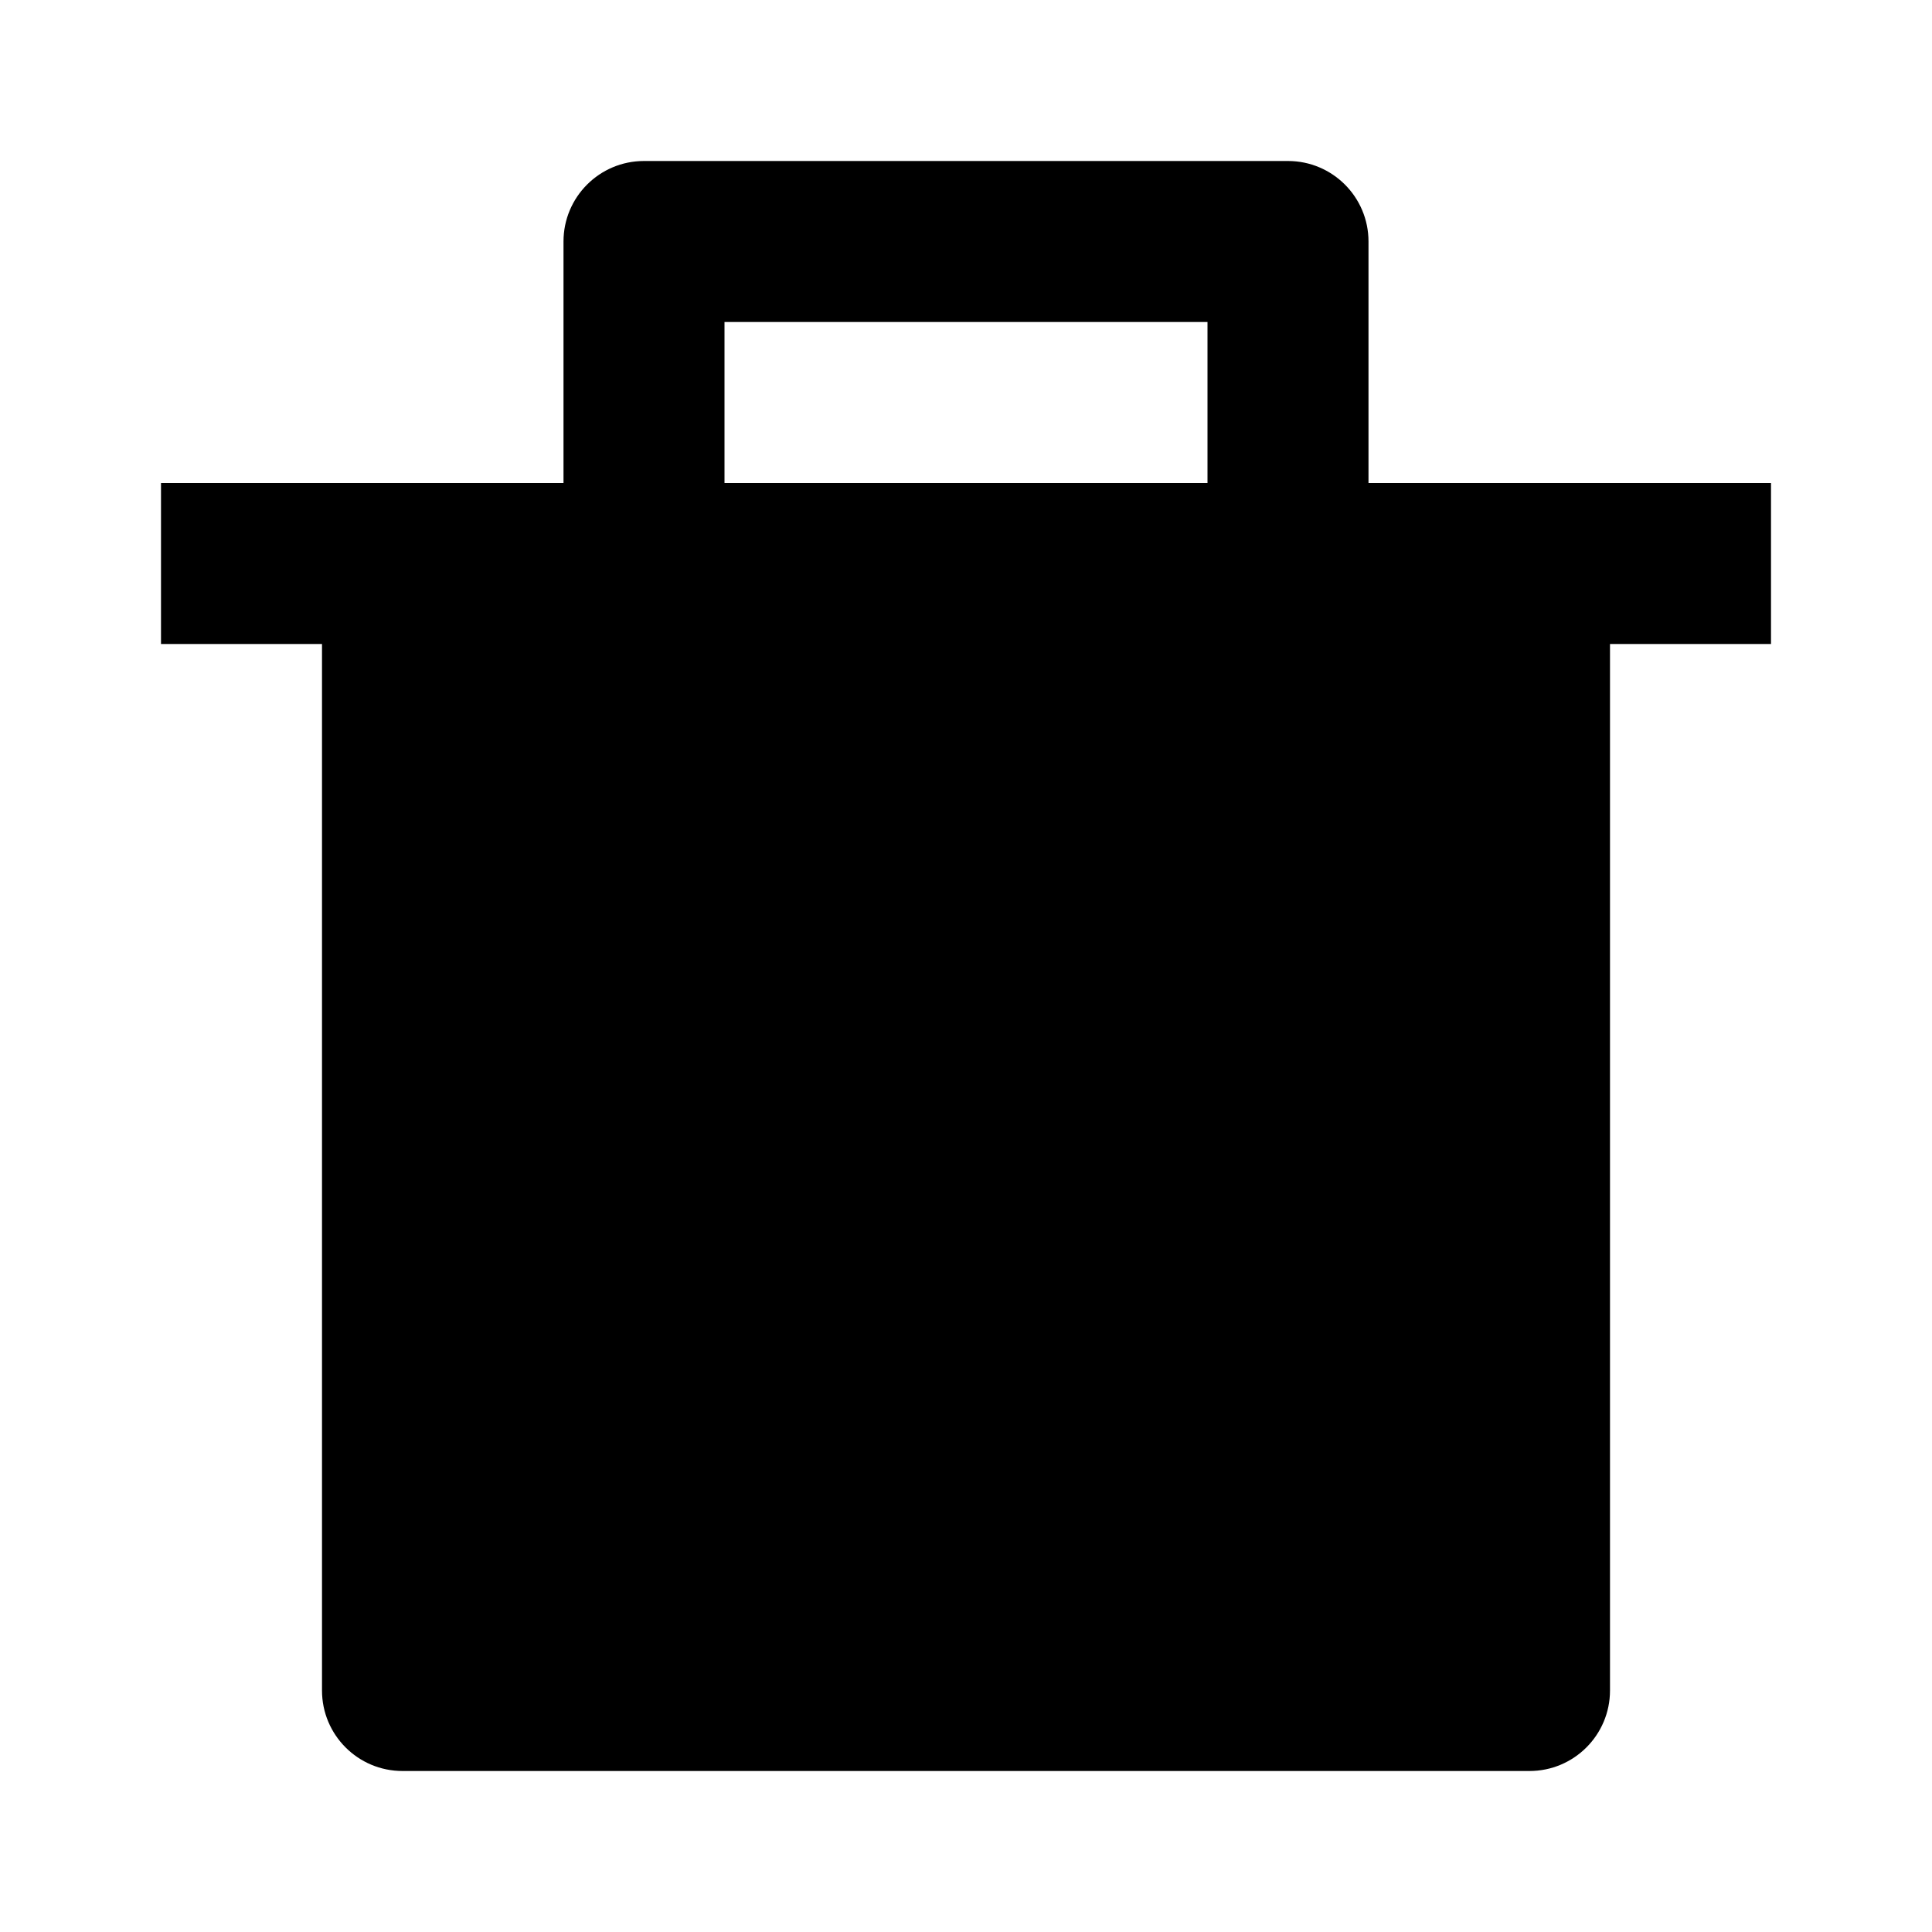
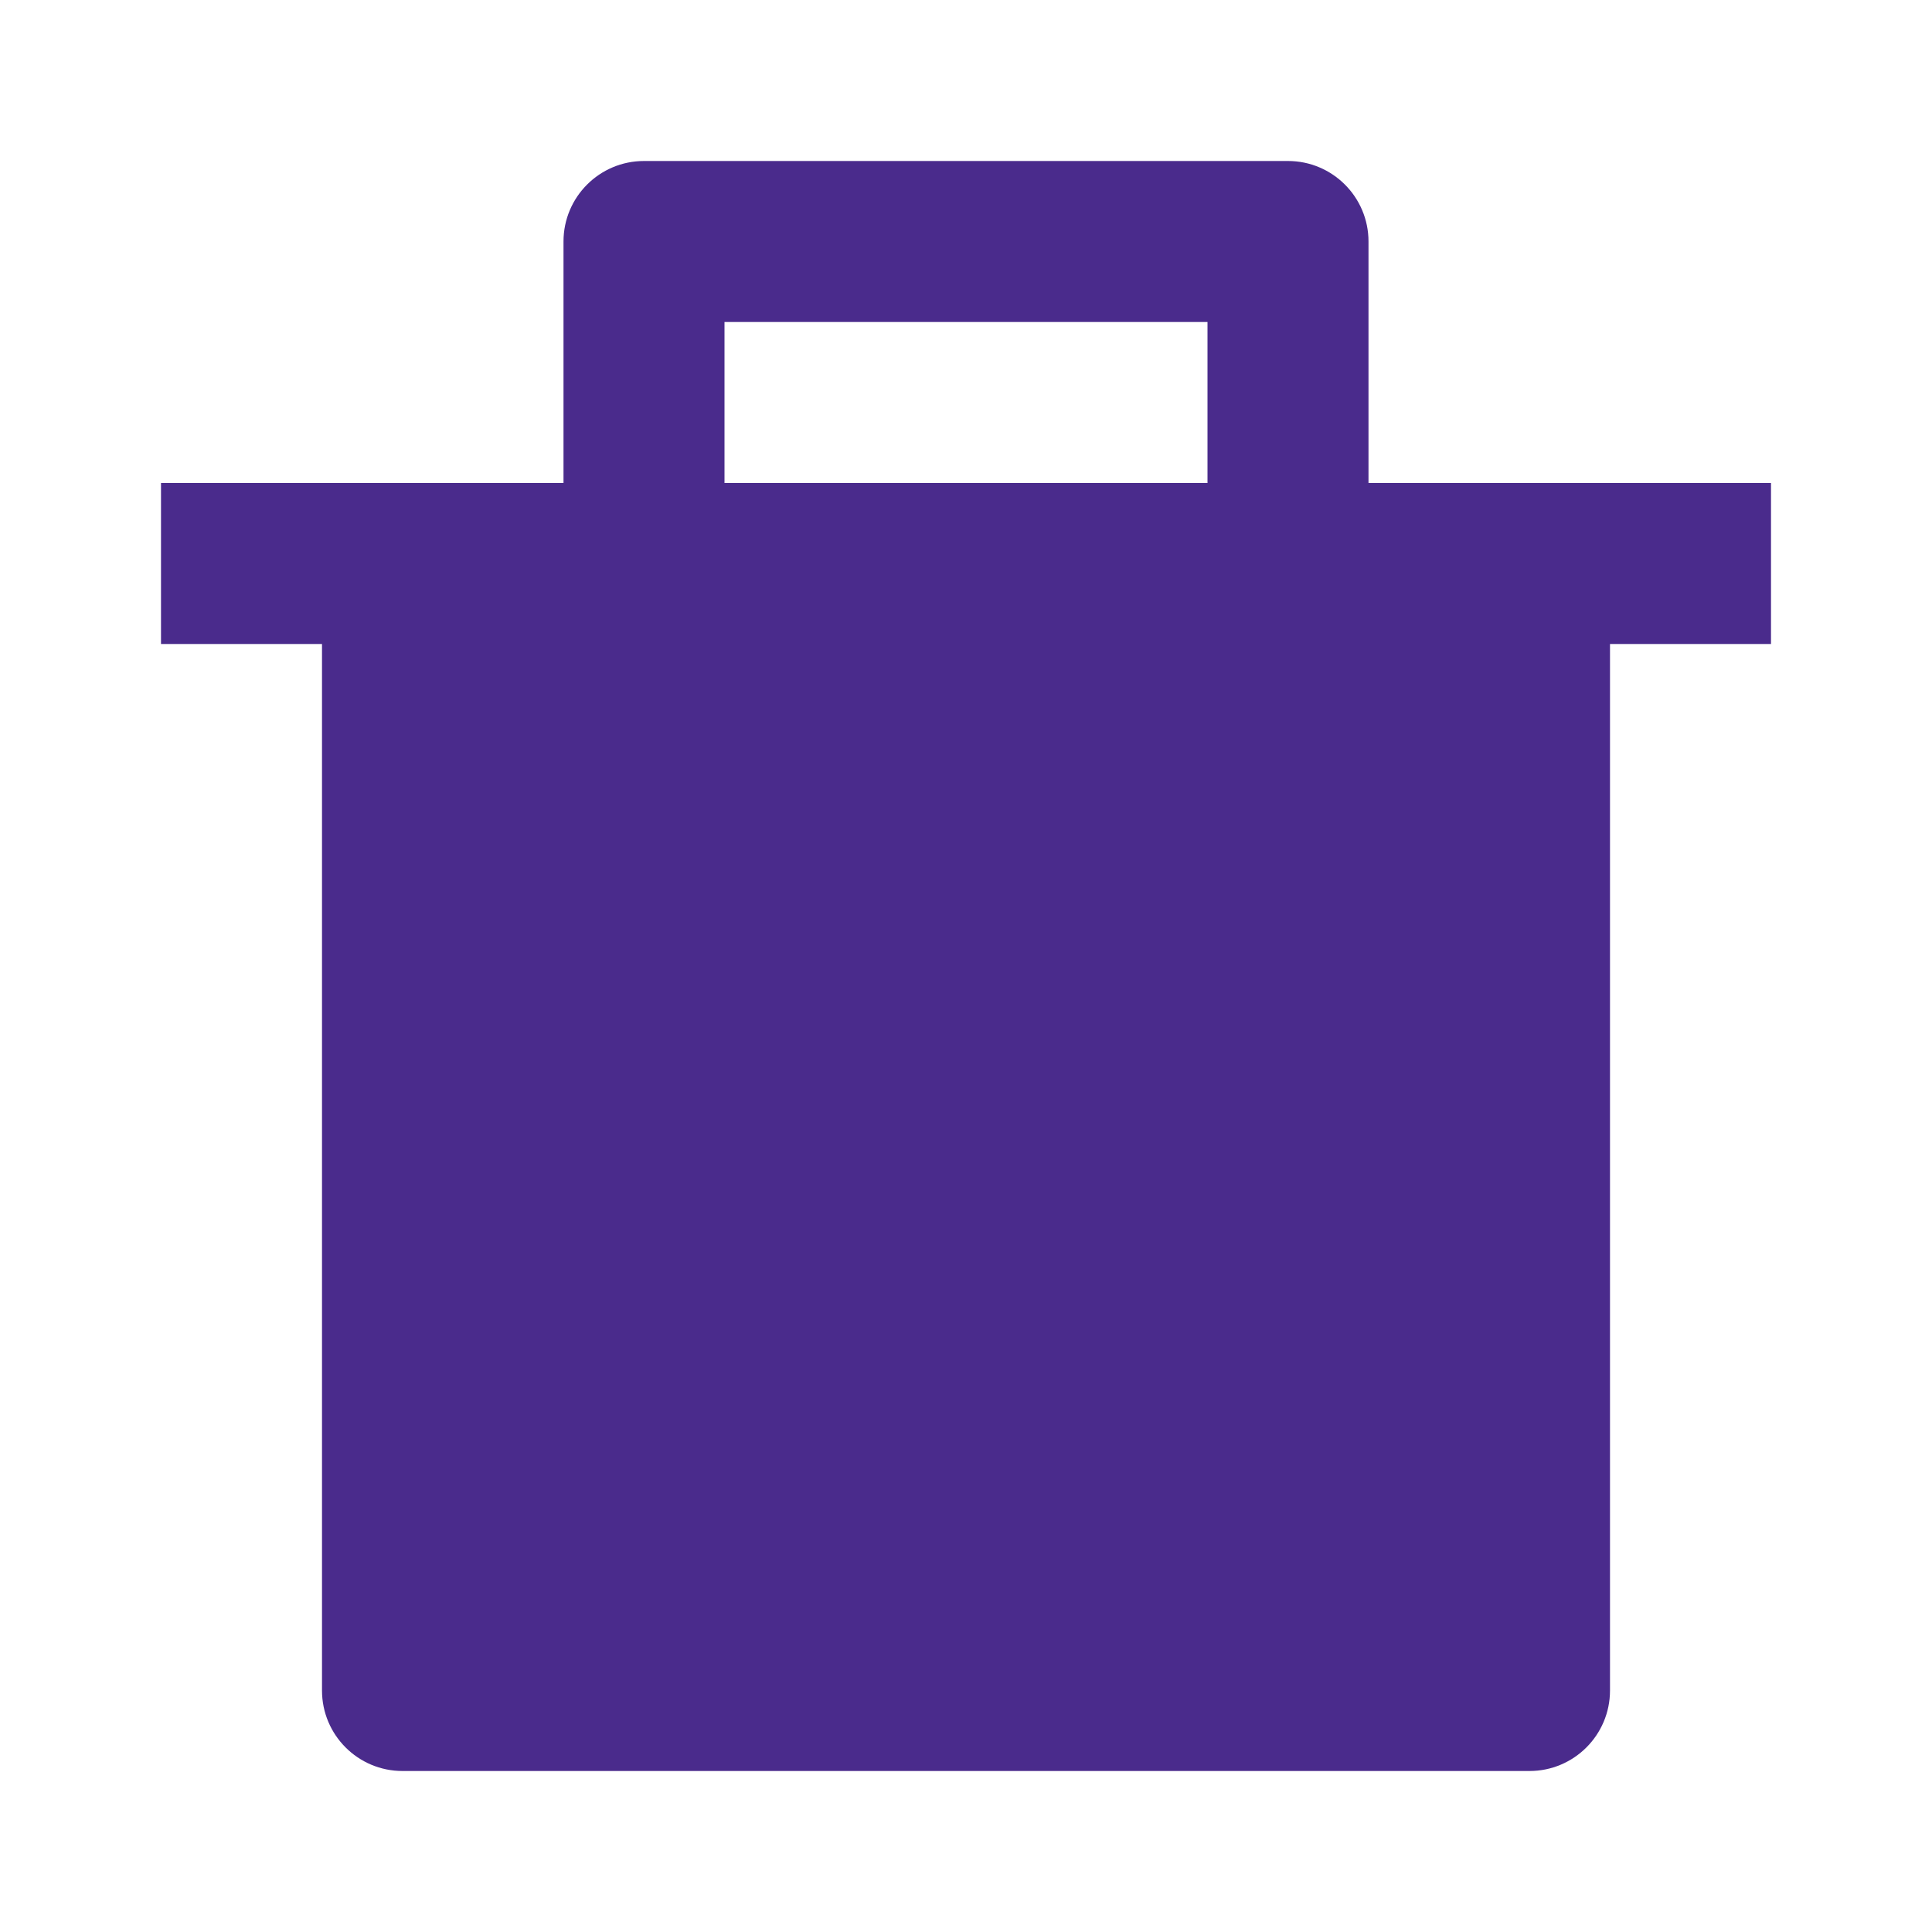
<svg xmlns="http://www.w3.org/2000/svg" viewBox="0 0 24 24" width="24" height="24">
  <path fill="none" d="M0 0h24v24H0z" />
-   <path d="M7 6V3a1 1 0 0 1 1-1h8a1 1 0 0 1 1 1v3h5v2h-2v13a1 1 0 0 1-1 1H5a1 1 0 0 1-1-1V8H2V6h5zm2-2v2h6V4H9z" />
+   <path d="M7 6V3a1 1 0 0 1 1-1h8a1 1 0 0 1 1 1v3h5v2h-2v13a1 1 0 0 1-1 1H5a1 1 0 0 1-1-1V8H2V6h5zm2-2v2h6V4H9z" fill="rgba(74,43,140,1)" />
</svg>
